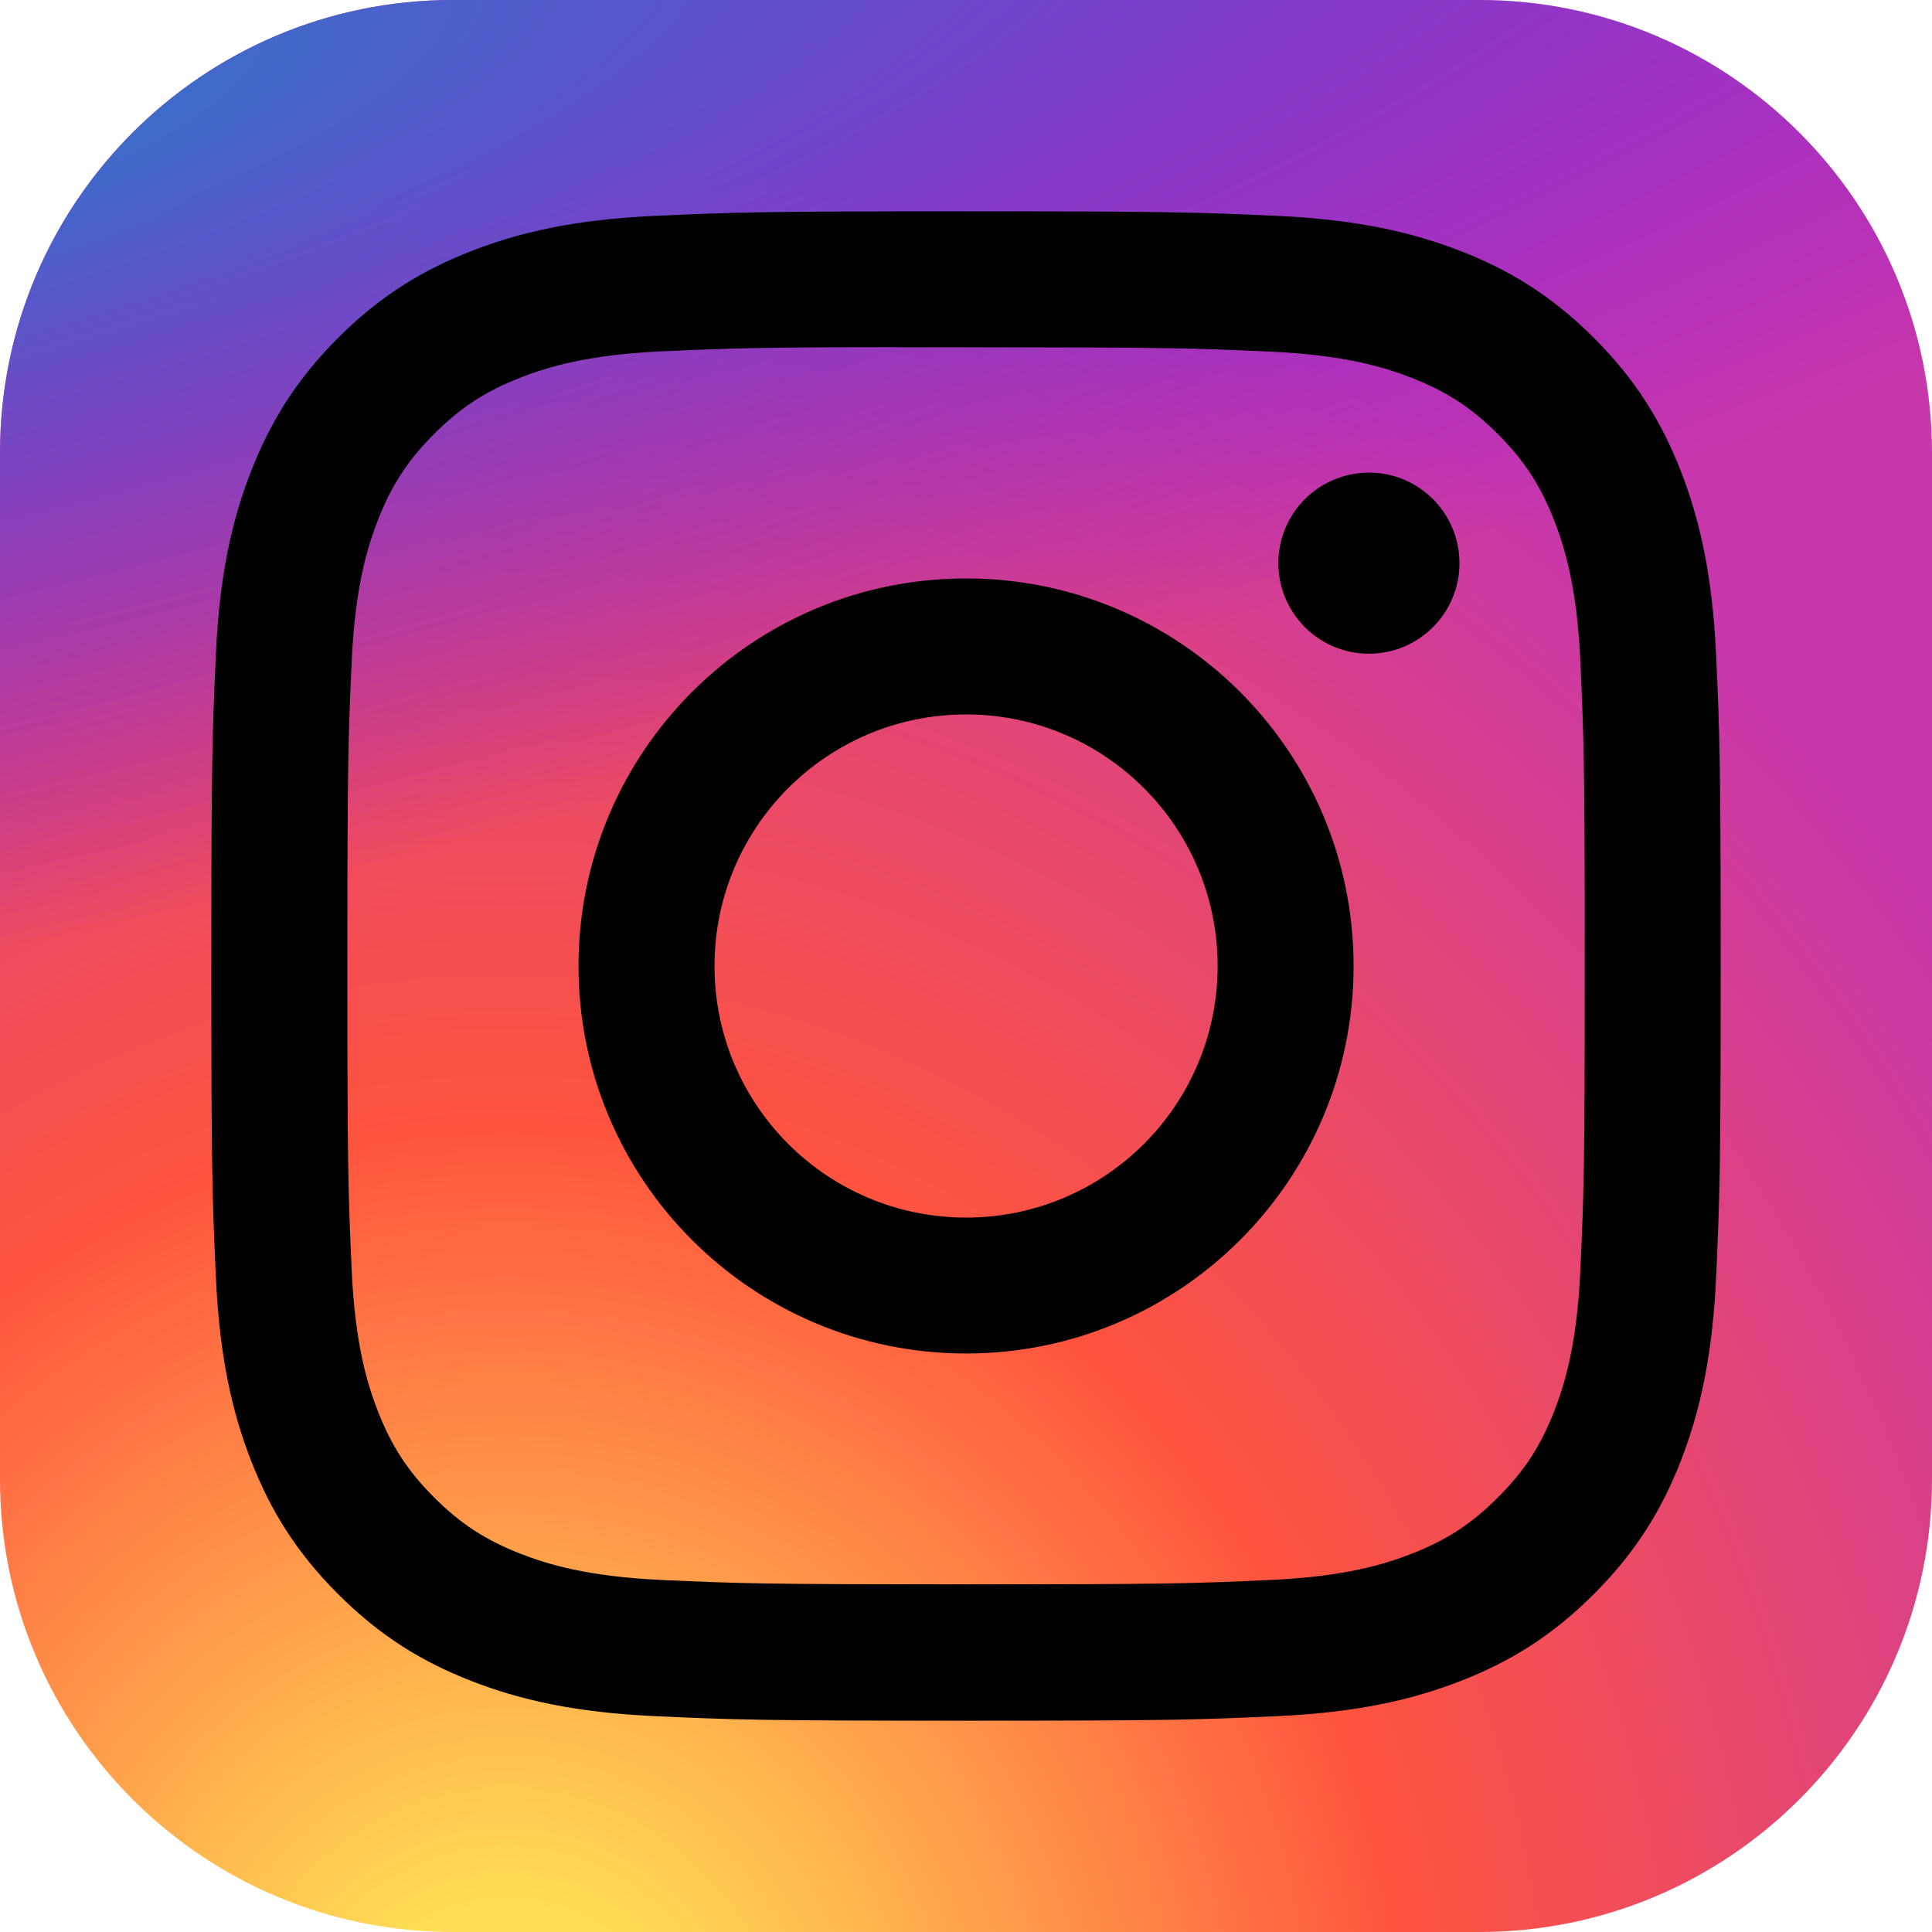
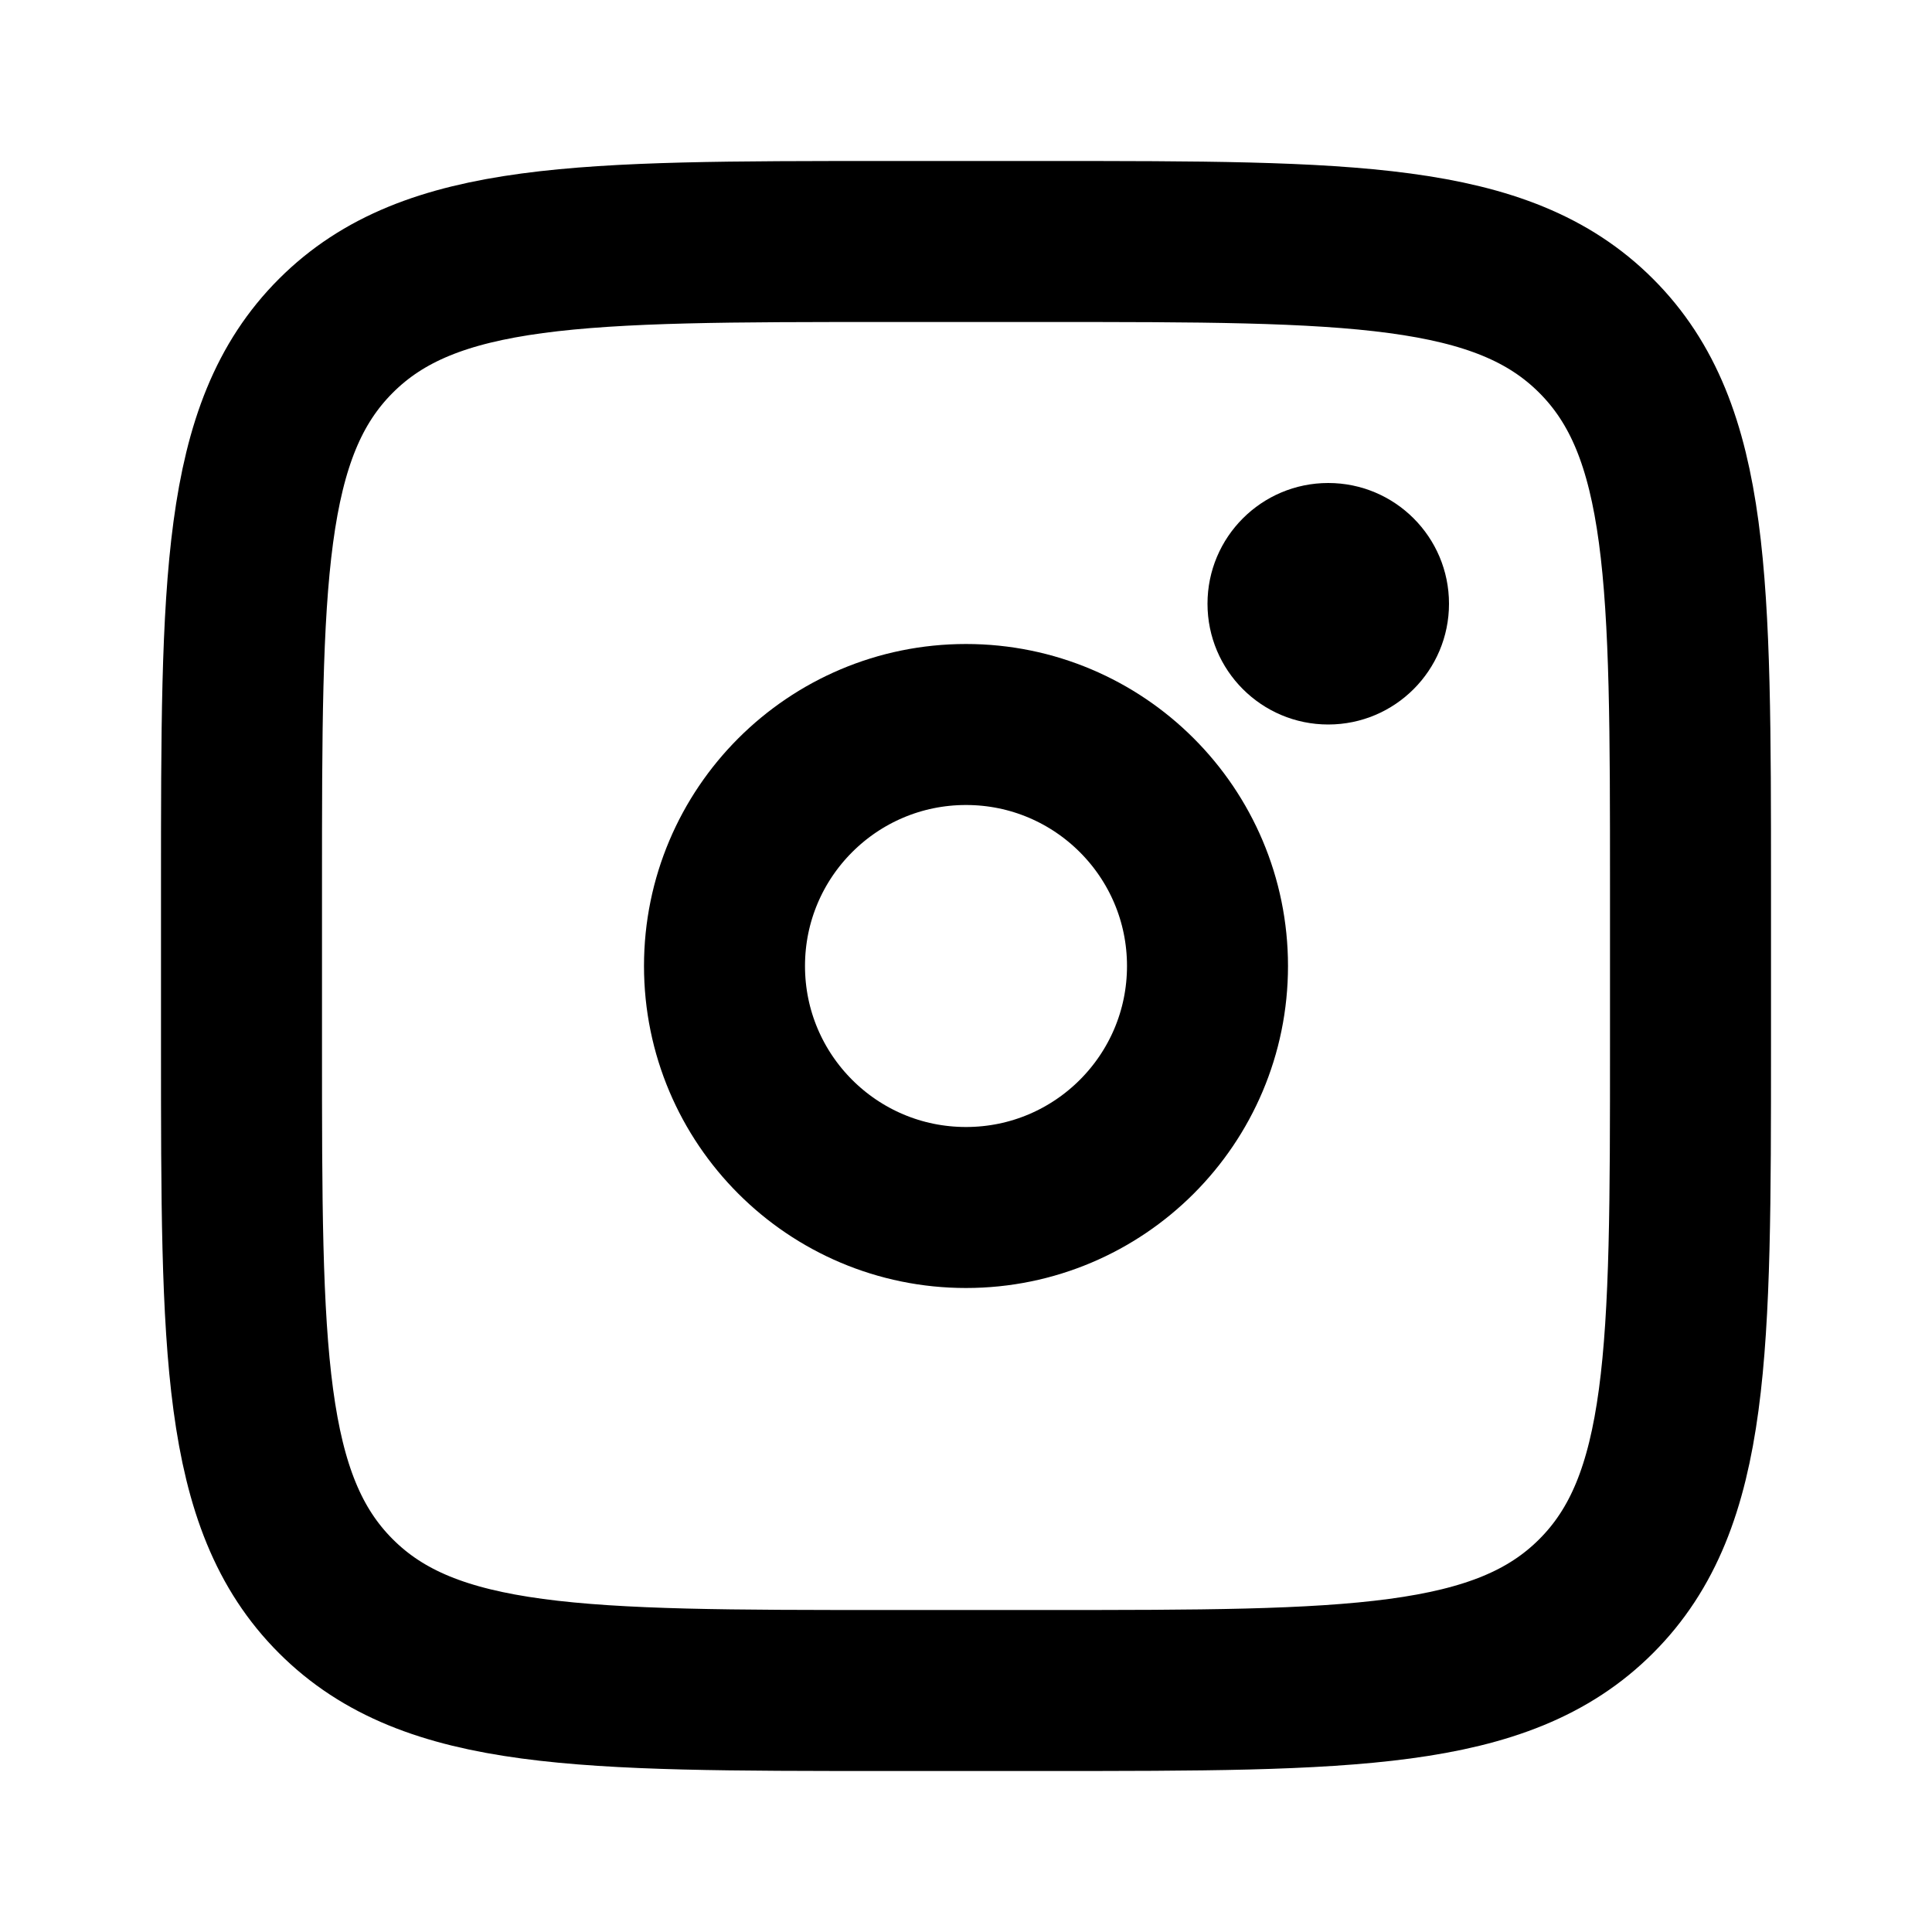
- <svg xmlns="http://www.w3.org/2000/svg" width="512" height="512" viewBox="0 0 256 256">
+ <svg xmlns="http://www.w3.org/2000/svg" width="512" height="512" viewBox="0 0 24 24">
  <g fill="none">
-     <rect width="256" height="256" fill="url(#skillIconsInstagram0)" rx="60" />
-     <rect width="256" height="256" fill="url(#skillIconsInstagram1)" rx="60" />
-     <path fill="#000000" d="M128.009 28c-27.158 0-30.567.119-41.233.604c-10.646.488-17.913 2.173-24.271 4.646c-6.578 2.554-12.157 5.971-17.715 11.531c-5.563 5.559-8.98 11.138-11.542 17.713c-2.48 6.36-4.167 13.63-4.646 24.271c-.477 10.667-.602 14.077-.602 41.236s.12 30.557.604 41.223c.49 10.646 2.175 17.913 4.646 24.271c2.556 6.578 5.973 12.157 11.533 17.715c5.557 5.563 11.136 8.988 17.709 11.542c6.363 2.473 13.631 4.158 24.275 4.646c10.667.485 14.073.604 41.23.604c27.161 0 30.559-.119 41.225-.604c10.646-.488 17.921-2.173 24.284-4.646c6.575-2.554 12.146-5.979 17.702-11.542c5.563-5.558 8.979-11.137 11.542-17.712c2.458-6.361 4.146-13.63 4.646-24.272c.479-10.666.604-14.066.604-41.225s-.125-30.567-.604-41.234c-.5-10.646-2.188-17.912-4.646-24.27c-2.563-6.578-5.979-12.157-11.542-17.716c-5.562-5.562-11.125-8.979-17.708-11.53c-6.375-2.474-13.646-4.16-24.292-4.647c-10.667-.485-14.063-.604-41.23-.604h.031Zm-8.971 18.021c2.663-.004 5.634 0 8.971 0c26.701 0 29.865.096 40.409.575c9.75.446 15.042 2.075 18.567 3.444c4.667 1.812 7.994 3.979 11.492 7.48c3.5 3.5 5.666 6.833 7.483 11.5c1.369 3.52 3 8.812 3.444 18.562c.479 10.542.583 13.708.583 40.396c0 26.688-.104 29.855-.583 40.396c-.446 9.75-2.075 15.042-3.444 18.563c-1.812 4.667-3.983 7.99-7.483 11.488c-3.5 3.5-6.823 5.666-11.492 7.479c-3.521 1.375-8.817 3-18.567 3.446c-10.542.479-13.708.583-40.409.583c-26.702 0-29.867-.104-40.408-.583c-9.75-.45-15.042-2.079-18.57-3.448c-4.666-1.813-8-3.979-11.5-7.479s-5.666-6.825-7.483-11.494c-1.369-3.521-3-8.813-3.444-18.563c-.479-10.542-.575-13.708-.575-40.413c0-26.704.096-29.854.575-40.396c.446-9.75 2.075-15.042 3.444-18.567c1.813-4.667 3.983-8 7.484-11.5c3.5-3.5 6.833-5.667 11.5-7.483c3.525-1.375 8.819-3 18.569-3.448c9.225-.417 12.8-.542 31.437-.563v.025Zm62.351 16.604c-6.625 0-12 5.37-12 11.996c0 6.625 5.375 12 12 12s12-5.375 12-12s-5.375-12-12-12v.004Zm-53.38 14.021c-28.36 0-51.354 22.994-51.354 51.355c0 28.361 22.994 51.344 51.354 51.344c28.361 0 51.347-22.983 51.347-51.344c0-28.36-22.988-51.355-51.349-51.355h.002Zm0 18.021c18.409 0 33.334 14.923 33.334 33.334c0 18.409-14.925 33.334-33.334 33.334c-18.41 0-33.333-14.925-33.333-33.334c0-18.411 14.923-33.334 33.333-33.334Z" />
-     <defs>
-       <radialGradient id="skillIconsInstagram0" cx="0" cy="0" r="1" gradientTransform="matrix(0 -253.715 235.975 0 68 275.717)" gradientUnits="userSpaceOnUse">
-         <stop stop-color="#FD5" />
-         <stop offset=".1" stop-color="#FD5" />
-         <stop offset=".5" stop-color="#FF543E" />
-         <stop offset="1" stop-color="#C837AB" />
-       </radialGradient>
-       <radialGradient id="skillIconsInstagram1" cx="0" cy="0" r="1" gradientTransform="matrix(22.25952 111.2061 -458.3952 91.75449 -42.881 18.441)" gradientUnits="userSpaceOnUse">
-         <stop stop-color="#3771C8" />
-         <stop offset=".128" stop-color="#3771C8" />
-         <stop offset="1" stop-color="#60F" stop-opacity="0" />
-       </radialGradient>
-     </defs>
+     <path stroke="#000000" stroke-width="2" d="M3 11c0-3.771 0-5.657 1.172-6.828C5.343 3 7.229 3 11 3h2c3.771 0 5.657 0 6.828 1.172C21 5.343 21 7.229 21 11v2c0 3.771 0 5.657-1.172 6.828C18.657 21 16.771 21 13 21h-2c-3.771 0-5.657 0-6.828-1.172C3 18.657 3 16.771 3 13z" />
+     <circle cx="16.5" cy="7.5" r="1.5" fill="#000000" />
+     <circle cx="12" cy="12" r="3" stroke="#000000" stroke-width="2" />
  </g>
</svg>
